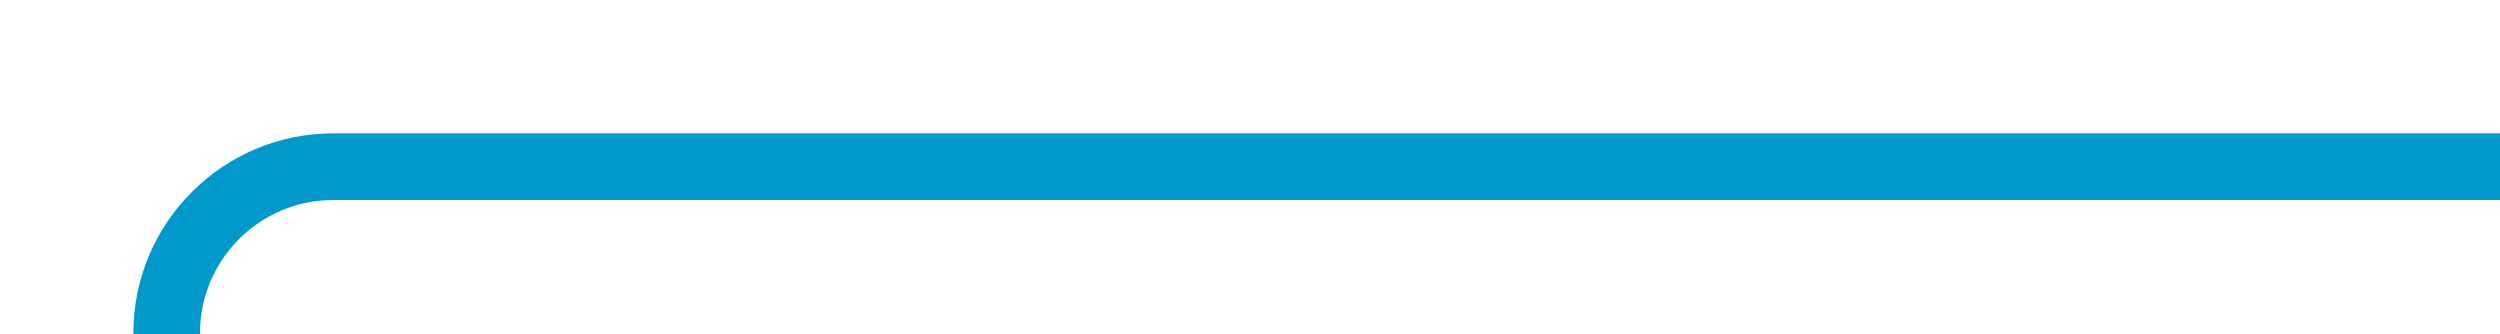
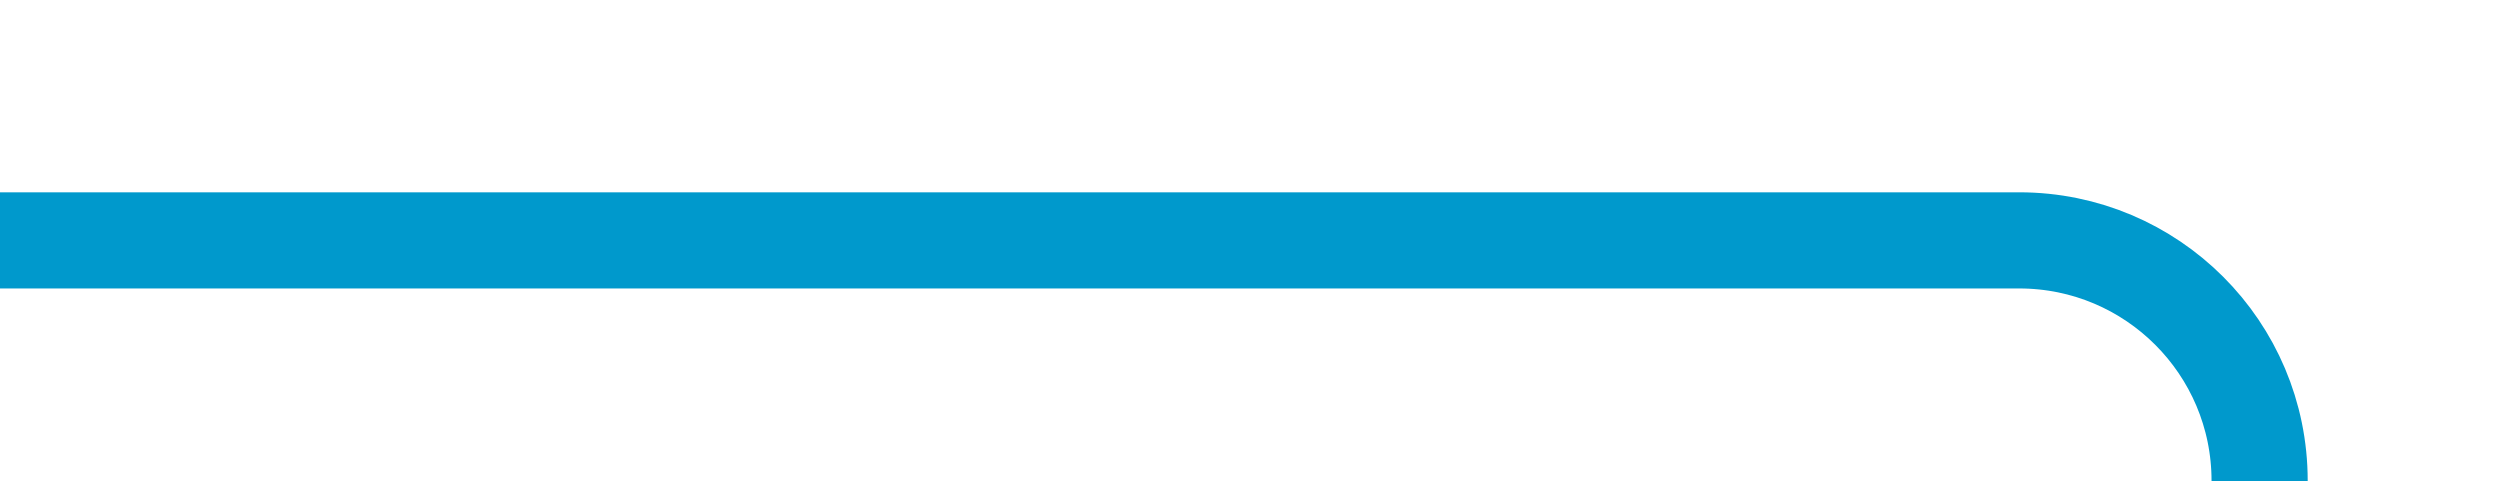
- <svg xmlns="http://www.w3.org/2000/svg" version="1.1" width="75px" height="10px" preserveAspectRatio="xMinYMid meet" viewBox="750 189  75 8">
-   <path d="M 825 193  L 760 193  A 5 5 0 0 0 755 198 L 755 314  " stroke-width="2" stroke="#0099cc" fill="none" />
+ <svg xmlns="http://www.w3.org/2000/svg" version="1.1" width="52px" height="10px" preserveAspectRatio="xMinYMid meet" viewBox="1114 420  52 8">
+   <path d="M 1114 424  L 1156 424  A 5 5 0 0 1 1161 429 L 1161 497  " stroke-width="2" stroke="#0099cc" fill="none" />
</svg>
